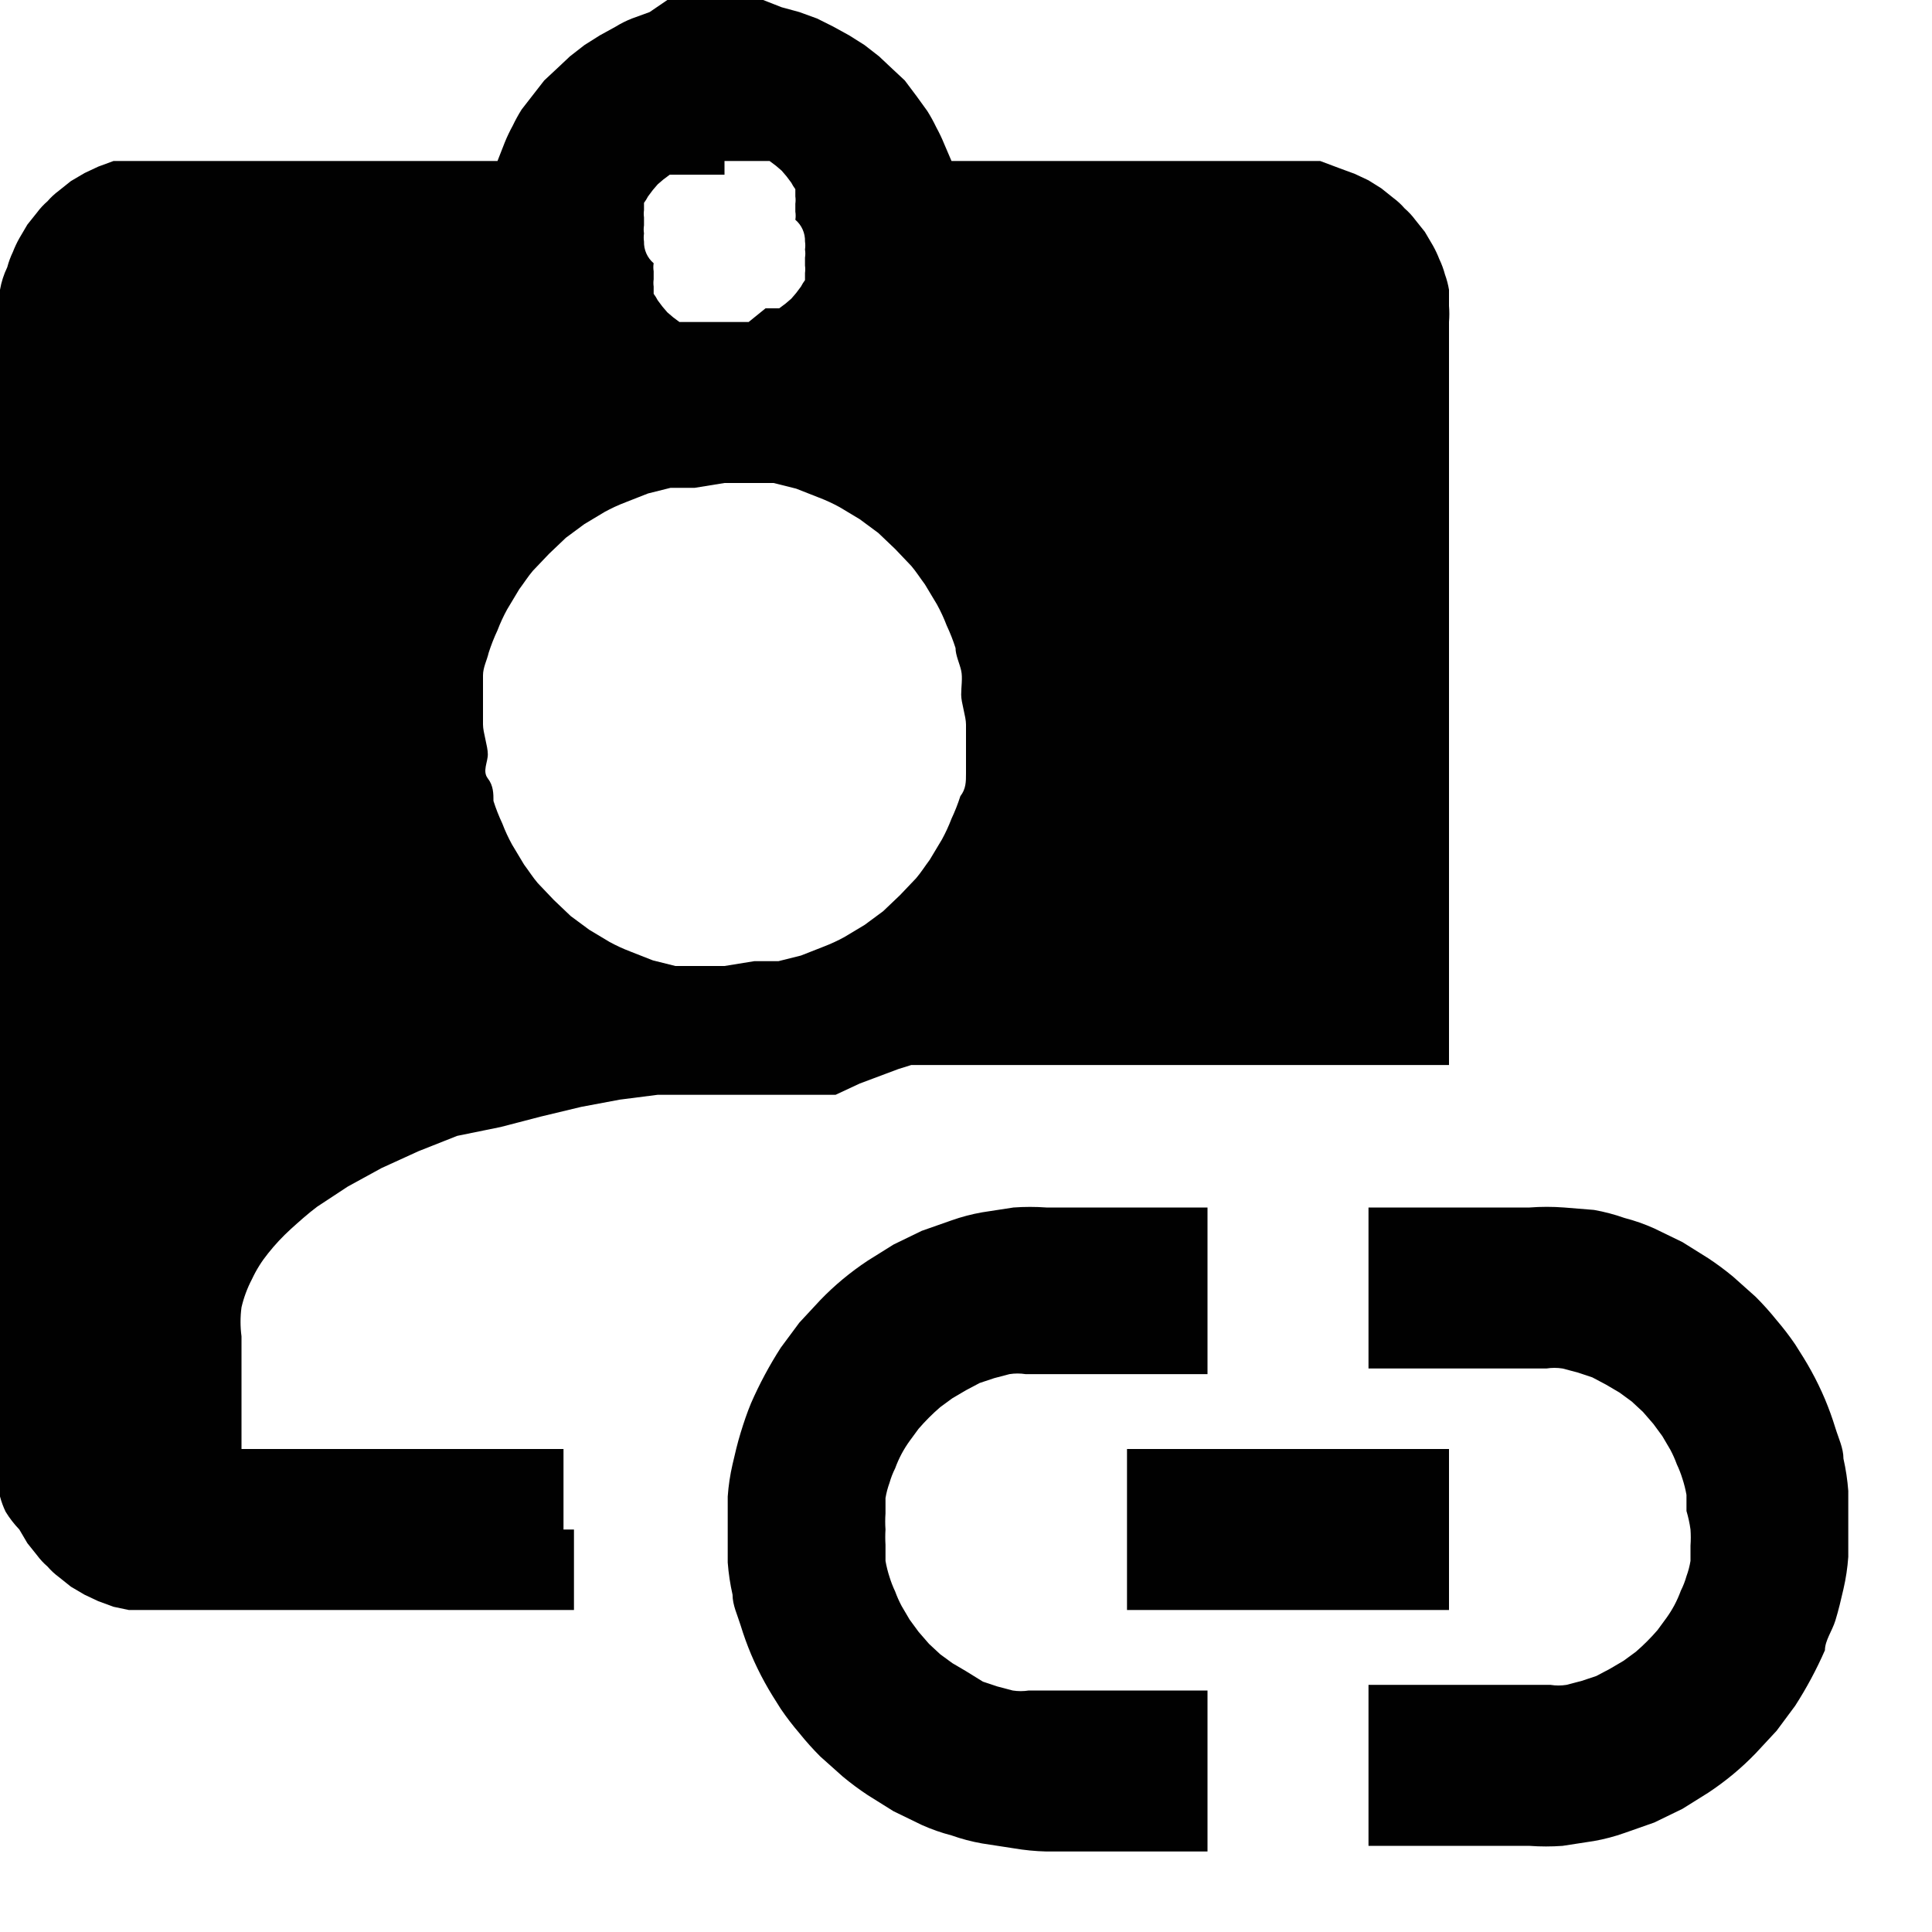
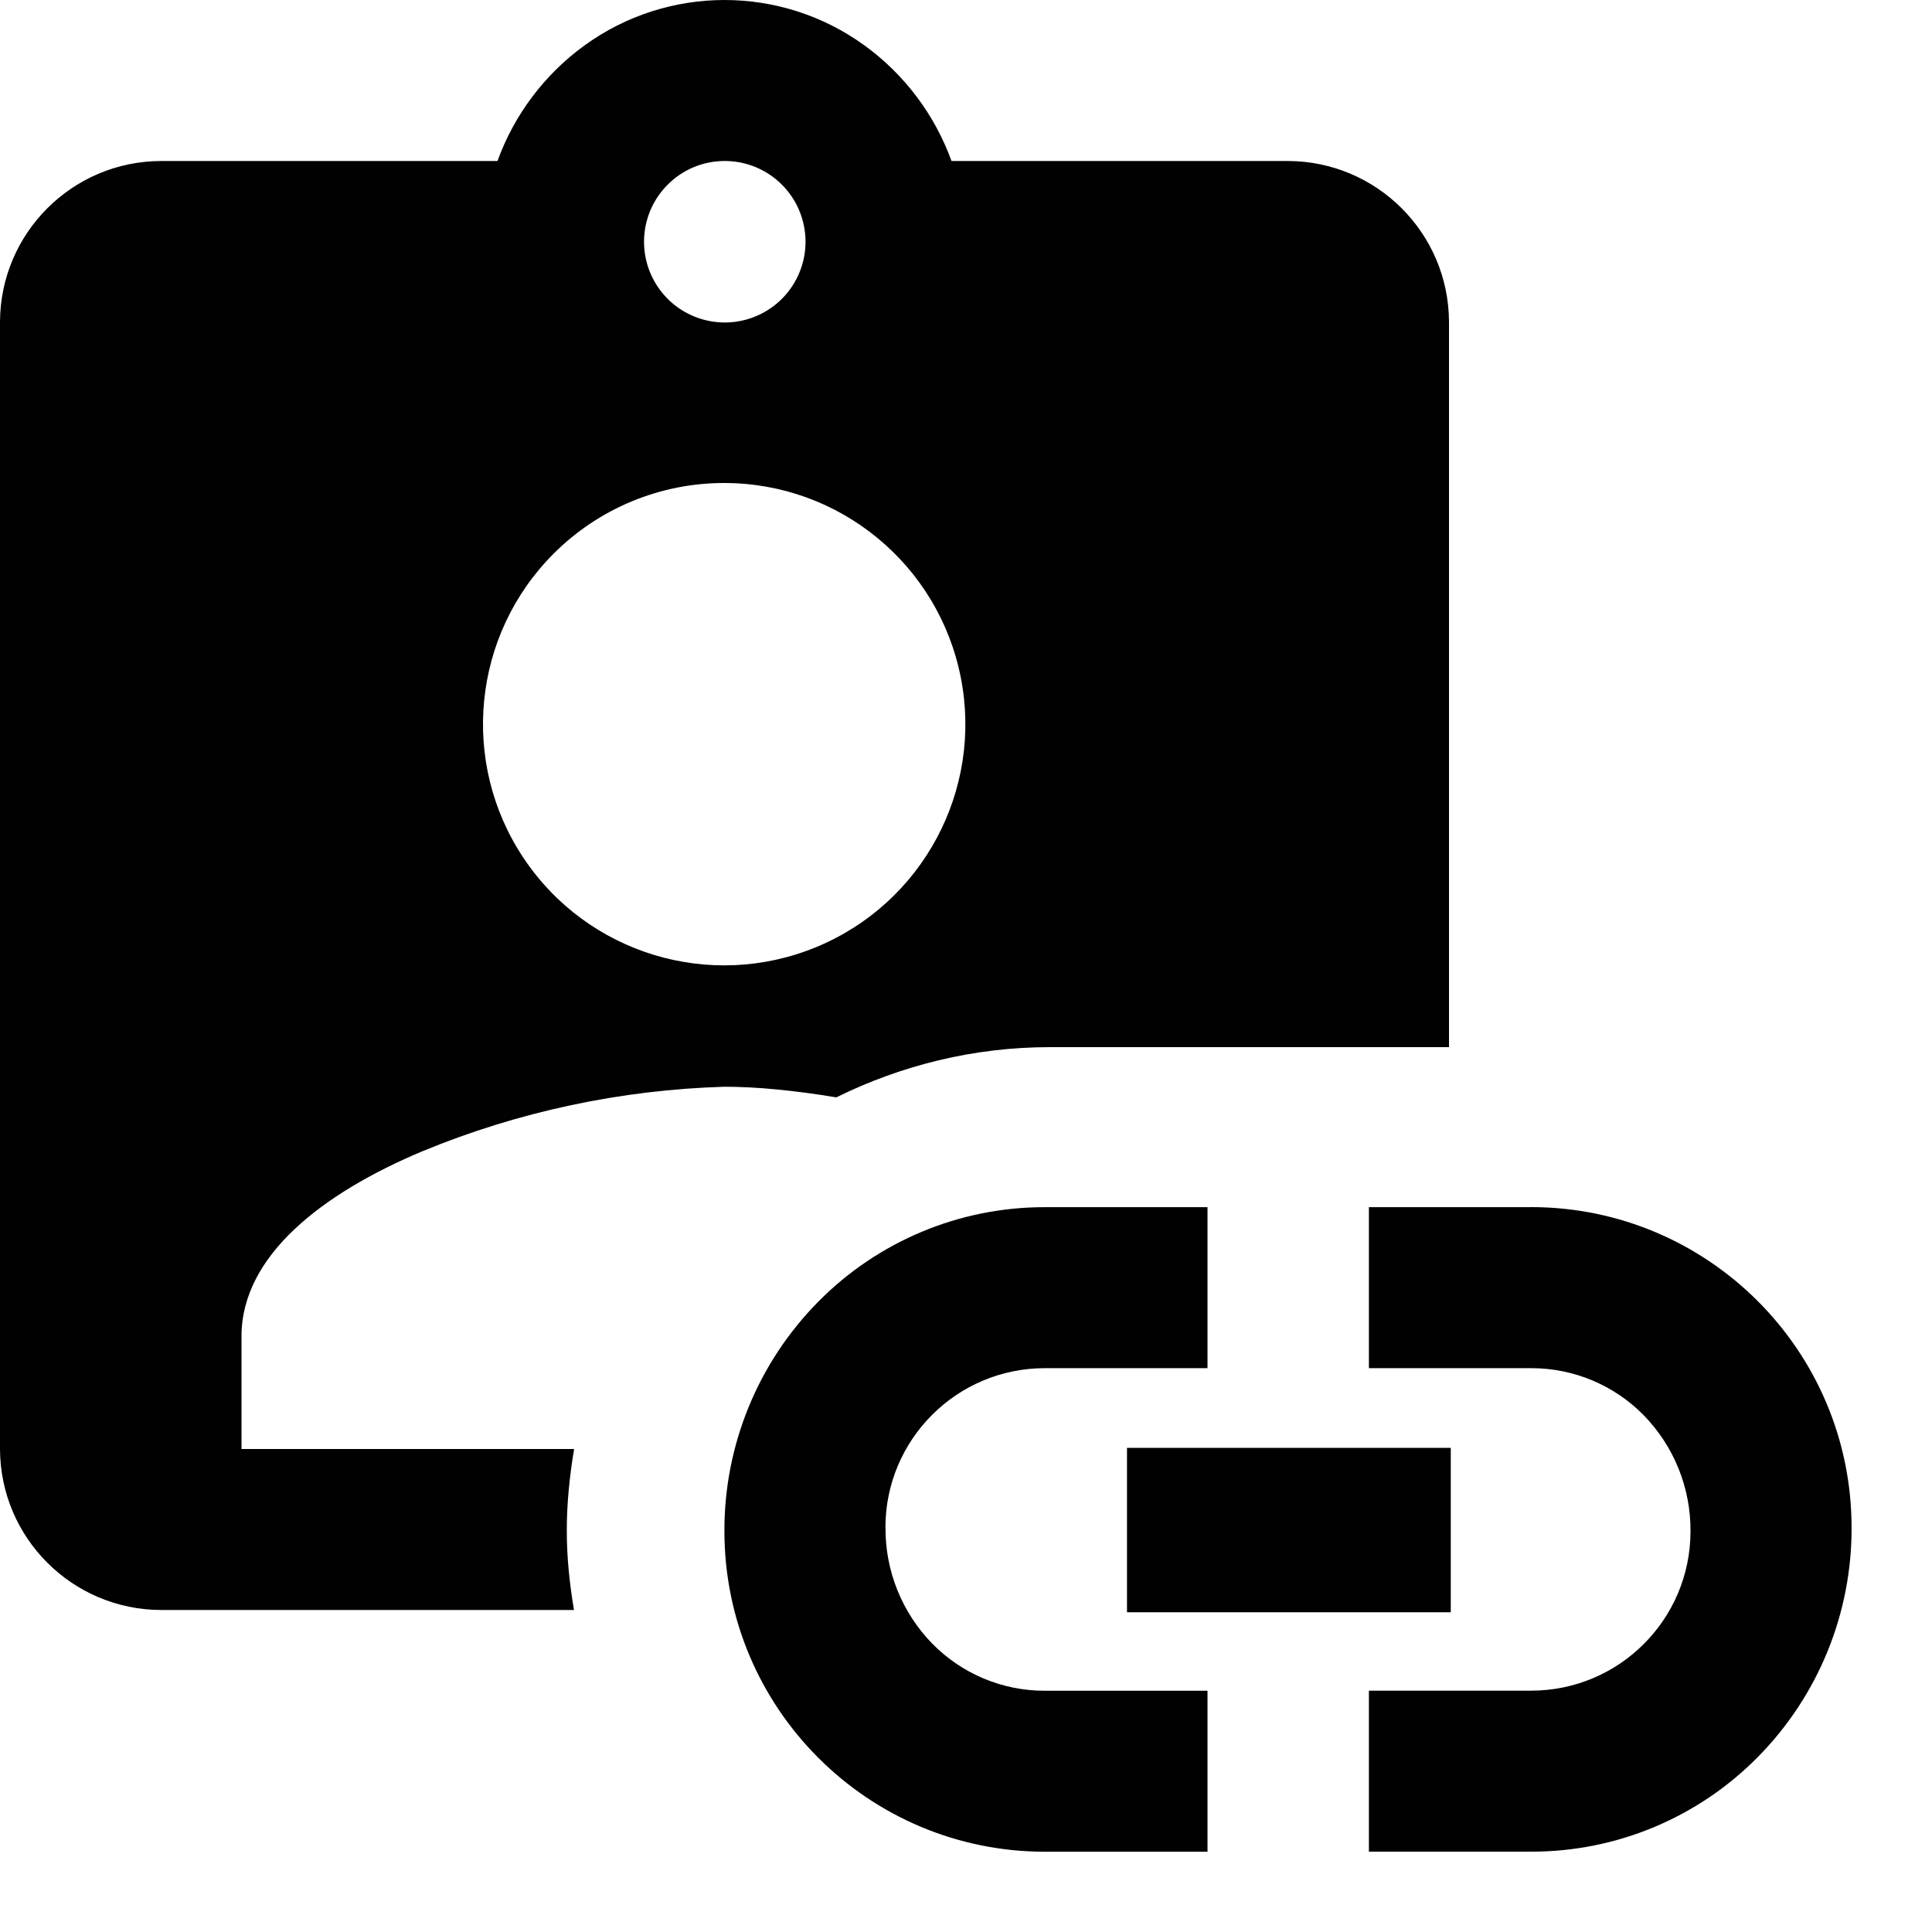
- <svg xmlns="http://www.w3.org/2000/svg" id="Layer_2" data-name="Layer 2" viewBox="0 0 24 24">
+ <svg xmlns="http://www.w3.org/2000/svg" viewBox="0 0 24 24">
  <defs>
    <style>.cls-1{fill:#010101;}</style>
  </defs>
-   <path class="cls-1" d="M14,18h4v2H14V18Zm5-3H17v2h2.21a.64.64,0,0,1,.2,0l.19.05.18.06.17.09.17.1.15.11.14.13.13.15.11.15.1.17a1.42,1.42,0,0,1,.08.18,1.34,1.34,0,0,1,.07.18,1.46,1.46,0,0,1,.05.2l0,.2A1.55,1.55,0,0,1,21,19a1.41,1.41,0,0,1,0,.2l0,.19a1.05,1.05,0,0,1-.05.19,1,1,0,0,1-.07.18,1.42,1.42,0,0,1-.08.18,1.4,1.4,0,0,1-.1.16l-.11.15a2.58,2.58,0,0,1-.27.27l-.15.11-.17.1-.17.09-.18.06-.19.05a.64.64,0,0,1-.2,0H17v2h2a2.82,2.82,0,0,0,.41,0l.39-.06a2.36,2.36,0,0,0,.38-.1l.37-.13.35-.17.32-.2a3.55,3.55,0,0,0,.31-.23,3.45,3.45,0,0,0,.28-.26l.26-.28.23-.31a4.93,4.93,0,0,0,.37-.69c0-.12.09-.24.13-.37s.07-.26.1-.39a2.57,2.57,0,0,0,.06-.4c0-.14,0-.27,0-.42s0-.27,0-.4a2.76,2.76,0,0,0-.06-.4c0-.13-.06-.25-.1-.38s-.08-.24-.13-.36a3.78,3.78,0,0,0-.17-.35c-.06-.11-.13-.22-.2-.33a3.4,3.4,0,0,0-.23-.3,3.58,3.58,0,0,0-.26-.29l-.28-.25a3.55,3.55,0,0,0-.31-.23l-.32-.2-.35-.17a2.32,2.32,0,0,0-.37-.13,2.36,2.36,0,0,0-.38-.1L19.43,15A2.82,2.82,0,0,0,19,15Zm-8,4a1.41,1.41,0,0,1,0-.2l0-.19a1.05,1.05,0,0,1,.05-.19,1,1,0,0,1,.07-.18,1.42,1.42,0,0,1,.08-.18,1.4,1.4,0,0,1,.1-.16l.11-.15a2.58,2.58,0,0,1,.27-.27l.15-.11.17-.1.17-.09.18-.06.19-.05a.64.64,0,0,1,.2,0H15V15H13a2.82,2.82,0,0,0-.41,0l-.39.06a2.36,2.36,0,0,0-.38.1l-.37.13-.35.17-.32.2a3.55,3.55,0,0,0-.31.23,3.45,3.45,0,0,0-.28.26l-.26.28-.23.31a4.93,4.93,0,0,0-.37.69c-.05.12-.09.24-.13.37s-.07.26-.1.39a2.57,2.57,0,0,0-.06.4c0,.14,0,.27,0,.42s0,.27,0,.4a2.76,2.76,0,0,0,.06.4c0,.13.06.25.1.38s.08.24.13.36a3.78,3.78,0,0,0,.17.35c.06.11.13.22.2.33a3.4,3.4,0,0,0,.23.3,3.58,3.58,0,0,0,.26.29l.28.25a3.55,3.55,0,0,0,.31.23l.32.2.35.17a2.32,2.32,0,0,0,.37.13,2.36,2.36,0,0,0,.38.1l.39.06A2.82,2.82,0,0,0,13,23h2V21H12.78a.64.64,0,0,1-.2,0l-.19-.05-.18-.06L12,20.76l-.17-.1-.15-.11-.14-.13-.13-.15-.11-.15-.1-.17a1.42,1.42,0,0,1-.08-.18,1.34,1.34,0,0,1-.07-.18,1.46,1.46,0,0,1-.05-.2l0-.2A1.55,1.55,0,0,1,11,19Z" />
-   <path class="cls-1" d="M7,19V18H3V16.6a1.36,1.36,0,0,1,0-.36,1.48,1.48,0,0,1,.13-.35,1.55,1.55,0,0,1,.2-.32,2.56,2.56,0,0,1,.28-.3c.1-.09.21-.19.33-.28l.38-.25.42-.23.46-.21.48-.19L6.22,14l.5-.13.5-.12.48-.09.47-.06.43,0H10l.1,0h.09l.09,0h.1l.15-.07.15-.07.16-.06.16-.06.16-.06.16-.05.16,0,.17,0,.16,0,.17,0,.17,0,.18,0,.17,0H18V4a1.27,1.27,0,0,0,0-.2l0-.2a1.05,1.05,0,0,0-.05-.19,1.07,1.07,0,0,0-.07-.19,1.3,1.3,0,0,0-.08-.17l-.1-.17-.12-.15a.86.86,0,0,0-.13-.14.86.86,0,0,0-.14-.13l-.15-.12L17,2.24l-.17-.08-.19-.07L16.4,2l-.2,0H11.82l-.09-.21a2,2,0,0,0-.1-.21,2,2,0,0,0-.11-.2l-.13-.18L11.24,1,11.09.86,10.92.7,10.74.56,10.55.44l-.2-.11-.2-.1L9.93.15,9.71.09,9.48,0,9.24,0H8.76L8.52,0l-.23,0L8.07.15,7.85.23a1.24,1.24,0,0,0-.2.1l-.2.11L7.26.56,7.08.7,6.91.86,6.76,1l-.14.18-.14.18a2,2,0,0,0-.11.2,2,2,0,0,0-.1.21L6.18,2H1.8L1.6,2l-.19,0-.19.07-.17.08-.17.1-.15.12a.86.86,0,0,0-.14.13.86.86,0,0,0-.13.14l-.12.15-.1.17a1.3,1.3,0,0,0-.08.17,1.07,1.07,0,0,0-.07.19A1.05,1.05,0,0,0,0,3.6l0,.2A1.27,1.27,0,0,0,0,4V18a1.27,1.27,0,0,0,0,.2l0,.2a1.05,1.05,0,0,0,0,.19,1.07,1.07,0,0,0,.07.19A1.3,1.3,0,0,0,.24,19l.1.17.12.15a.86.86,0,0,0,.13.14.86.86,0,0,0,.14.13l.15.12.17.1.17.08.19.07L1.6,20l.2,0H7.13V19ZM9,2h.2l.1,0,.09,0,.09,0,.08,0,.08.06.07.06.06.07.06.08a.56.56,0,0,0,.05.08l0,.09a.32.32,0,0,1,0,.09l0,.1a.31.31,0,0,1,0,.1A.34.34,0,0,1,10,3a.34.34,0,0,1,0,.1.31.31,0,0,1,0,.1l0,.1a.32.32,0,0,1,0,.09l0,.09a.56.56,0,0,0-.05.08l-.06.08-.06.07-.07.06-.08.06-.08,0-.09,0L9.3,4,9.2,4H8.8L8.7,4l-.09,0-.09,0-.08,0-.08-.06-.07-.06-.06-.07-.06-.08a.56.56,0,0,0-.05-.08l0-.09a.32.32,0,0,1,0-.09l0-.1a.31.31,0,0,1,0-.1A.34.34,0,0,1,8,3a.34.34,0,0,1,0-.1.31.31,0,0,1,0-.1l0-.1a.32.32,0,0,1,0-.09l0-.09a.56.56,0,0,0,.05-.08l.06-.08.06-.07.07-.06.08-.06.08,0,.09,0,.09,0,.1,0H9ZM9,6l.31,0,.3,0,.28.07.28.11a2.06,2.06,0,0,1,.26.12l.25.15.23.17.21.2.2.21c.06.07.11.15.17.23l.15.25a2.06,2.06,0,0,1,.12.26,2.33,2.33,0,0,1,.11.28c0,.09.05.19.07.28s0,.2,0,.3S12,8.9,12,9s0,.21,0,.31,0,.2,0,.3,0,.19-.07.28a2.33,2.33,0,0,1-.11.28,2.06,2.06,0,0,1-.12.26l-.15.25c-.06.08-.11.16-.17.23l-.2.21-.21.2-.23.17-.25.15a2.06,2.06,0,0,1-.26.12l-.28.11-.28.07-.3,0L9,12l-.31,0-.3,0-.28-.07-.28-.11a2.06,2.06,0,0,1-.26-.12l-.25-.15-.23-.17-.21-.2-.2-.21c-.06-.07-.11-.15-.17-.23l-.15-.25a2.06,2.06,0,0,1-.12-.26,2.33,2.33,0,0,1-.11-.28c0-.09,0-.19-.07-.28s0-.2,0-.3S6,9.1,6,9s0-.21,0-.31,0-.2,0-.3.05-.19.07-.28a2.33,2.33,0,0,1,.11-.28,2.06,2.06,0,0,1,.12-.26l.15-.25c.06-.08.11-.16.17-.23l.2-.21.21-.2.23-.17.25-.15a2.06,2.06,0,0,1,.26-.12l.28-.11.28-.07.3,0Z" />
+   <g id="Layer_2" data-name="Layer 2">
+     <path class="cls-1" d="M14,17.986h4.022v2.042H14V17.986Zm5.021-2.99H17.005v2h2.017a1.952,1.952,0,0,1,1.398.586,2.043,2.043,0,0,1,.58,1.442,1.98,1.98,0,0,1-1.979,1.978H17.005v2h2.017a3.946,3.946,0,0,0,2.812-1.173,4.036,4.036,0,0,0,1.167-2.856,3.983,3.983,0,0,0-3.979-3.978Zm-8.022,3.978a1.98,1.98,0,0,1,1.979-1.978h2.022v-2H12.978a3.946,3.946,0,0,0-2.812,1.173,4.036,4.036,0,0,0-1.167,2.856,3.983,3.983,0,0,0,3.979,3.978h2.022v-2H12.978a1.952,1.952,0,0,1-1.398-.586A2.043,2.043,0,0,1,11,18.975Z" />
+     <path class="cls-1" d="M7.041,19.008c0-.172.009-.342.025-.51S7.104,18.164,7.132,18H3V16.6c0-1,1-1.775,2.25-2.3A10.661,10.661,0,0,1,9,13.5c.199,0,.419.011.653.034s.481.055.736.098a6.049,6.049,0,0,1,1.269-.46,5.918,5.918,0,0,1,1.383-.164H18V4a2.006,2.006,0,0,0-2-2H11.82A3.062,3.062,0,0,0,10.74.565a2.962,2.962,0,0,0-3.48,0A3.062,3.062,0,0,0,6.18,2H2A2.006,2.006,0,0,0,0,4V18a2.006,2.006,0,0,0,2,2H7.13c-.027-.162-.049-.325-.065-.49S7.041,19.177,7.041,19.008ZM9,2a1.003,1.003,0,1,1-.706.294A.997.997,0,0,1,9,2ZM9,6a2.996,2.996,0,1,1-2.122.877A2.991,2.991,0,0,1,9,6Z" />
+   </g>
</svg>
